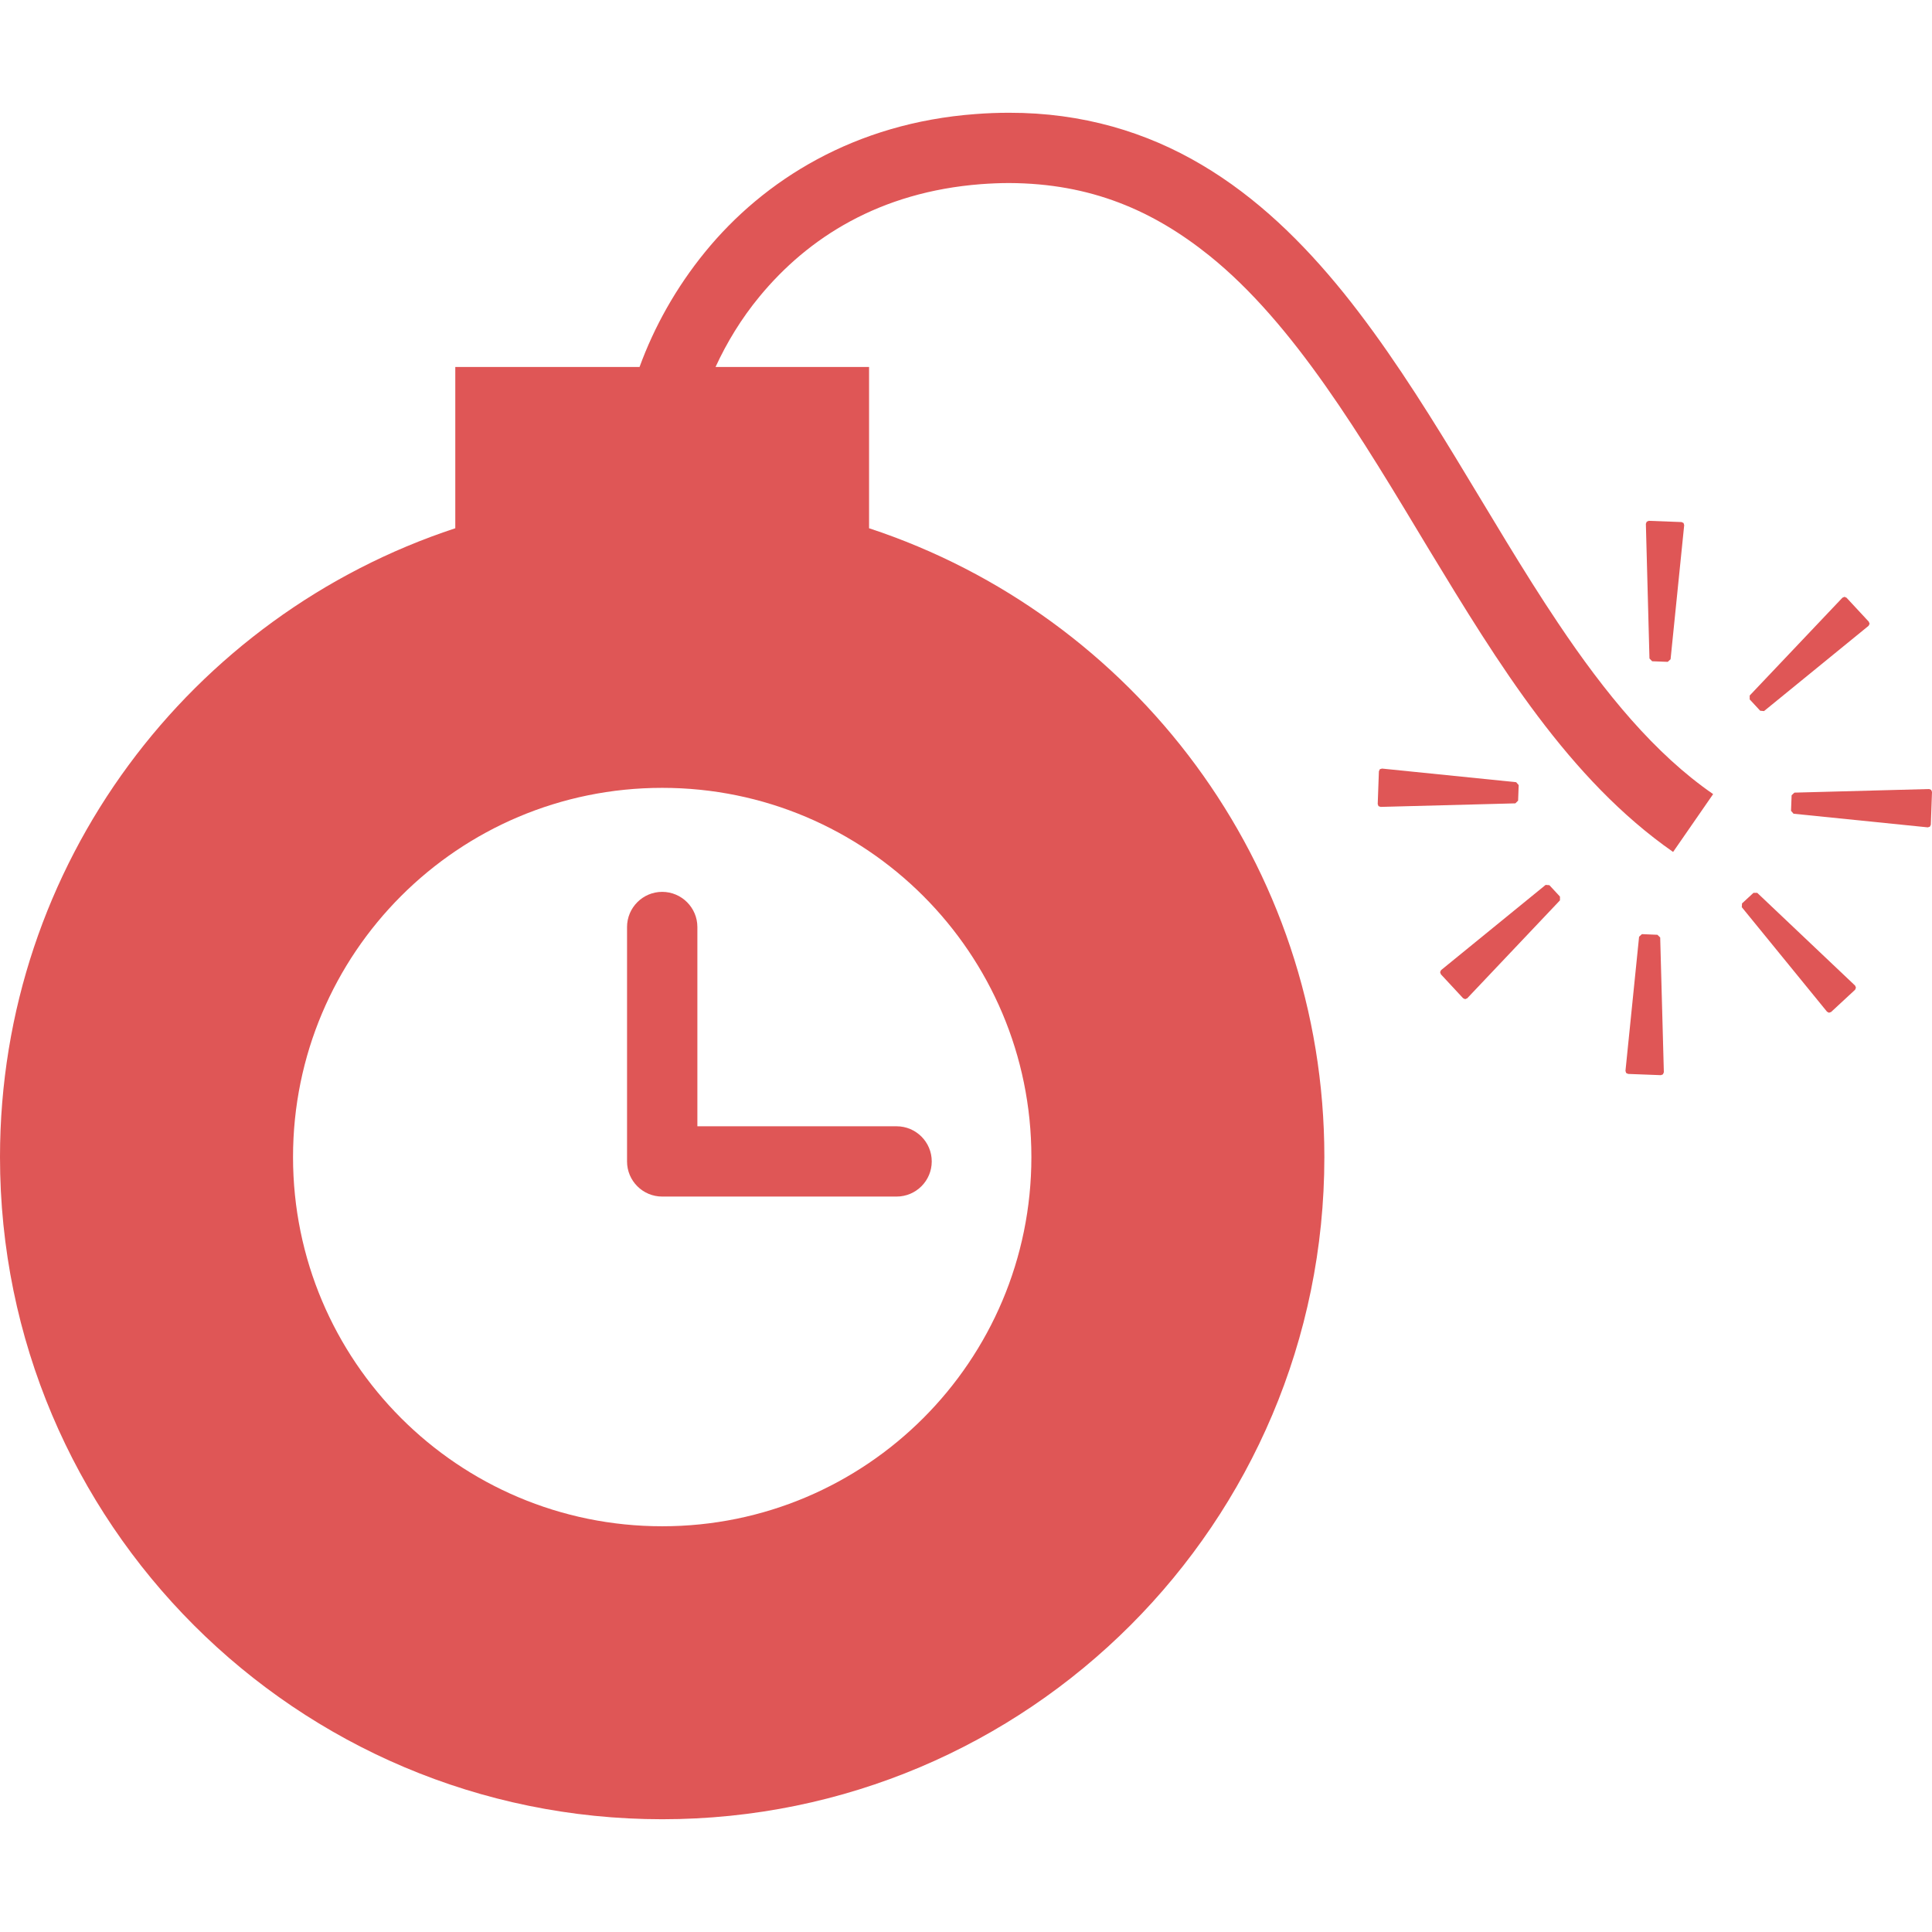
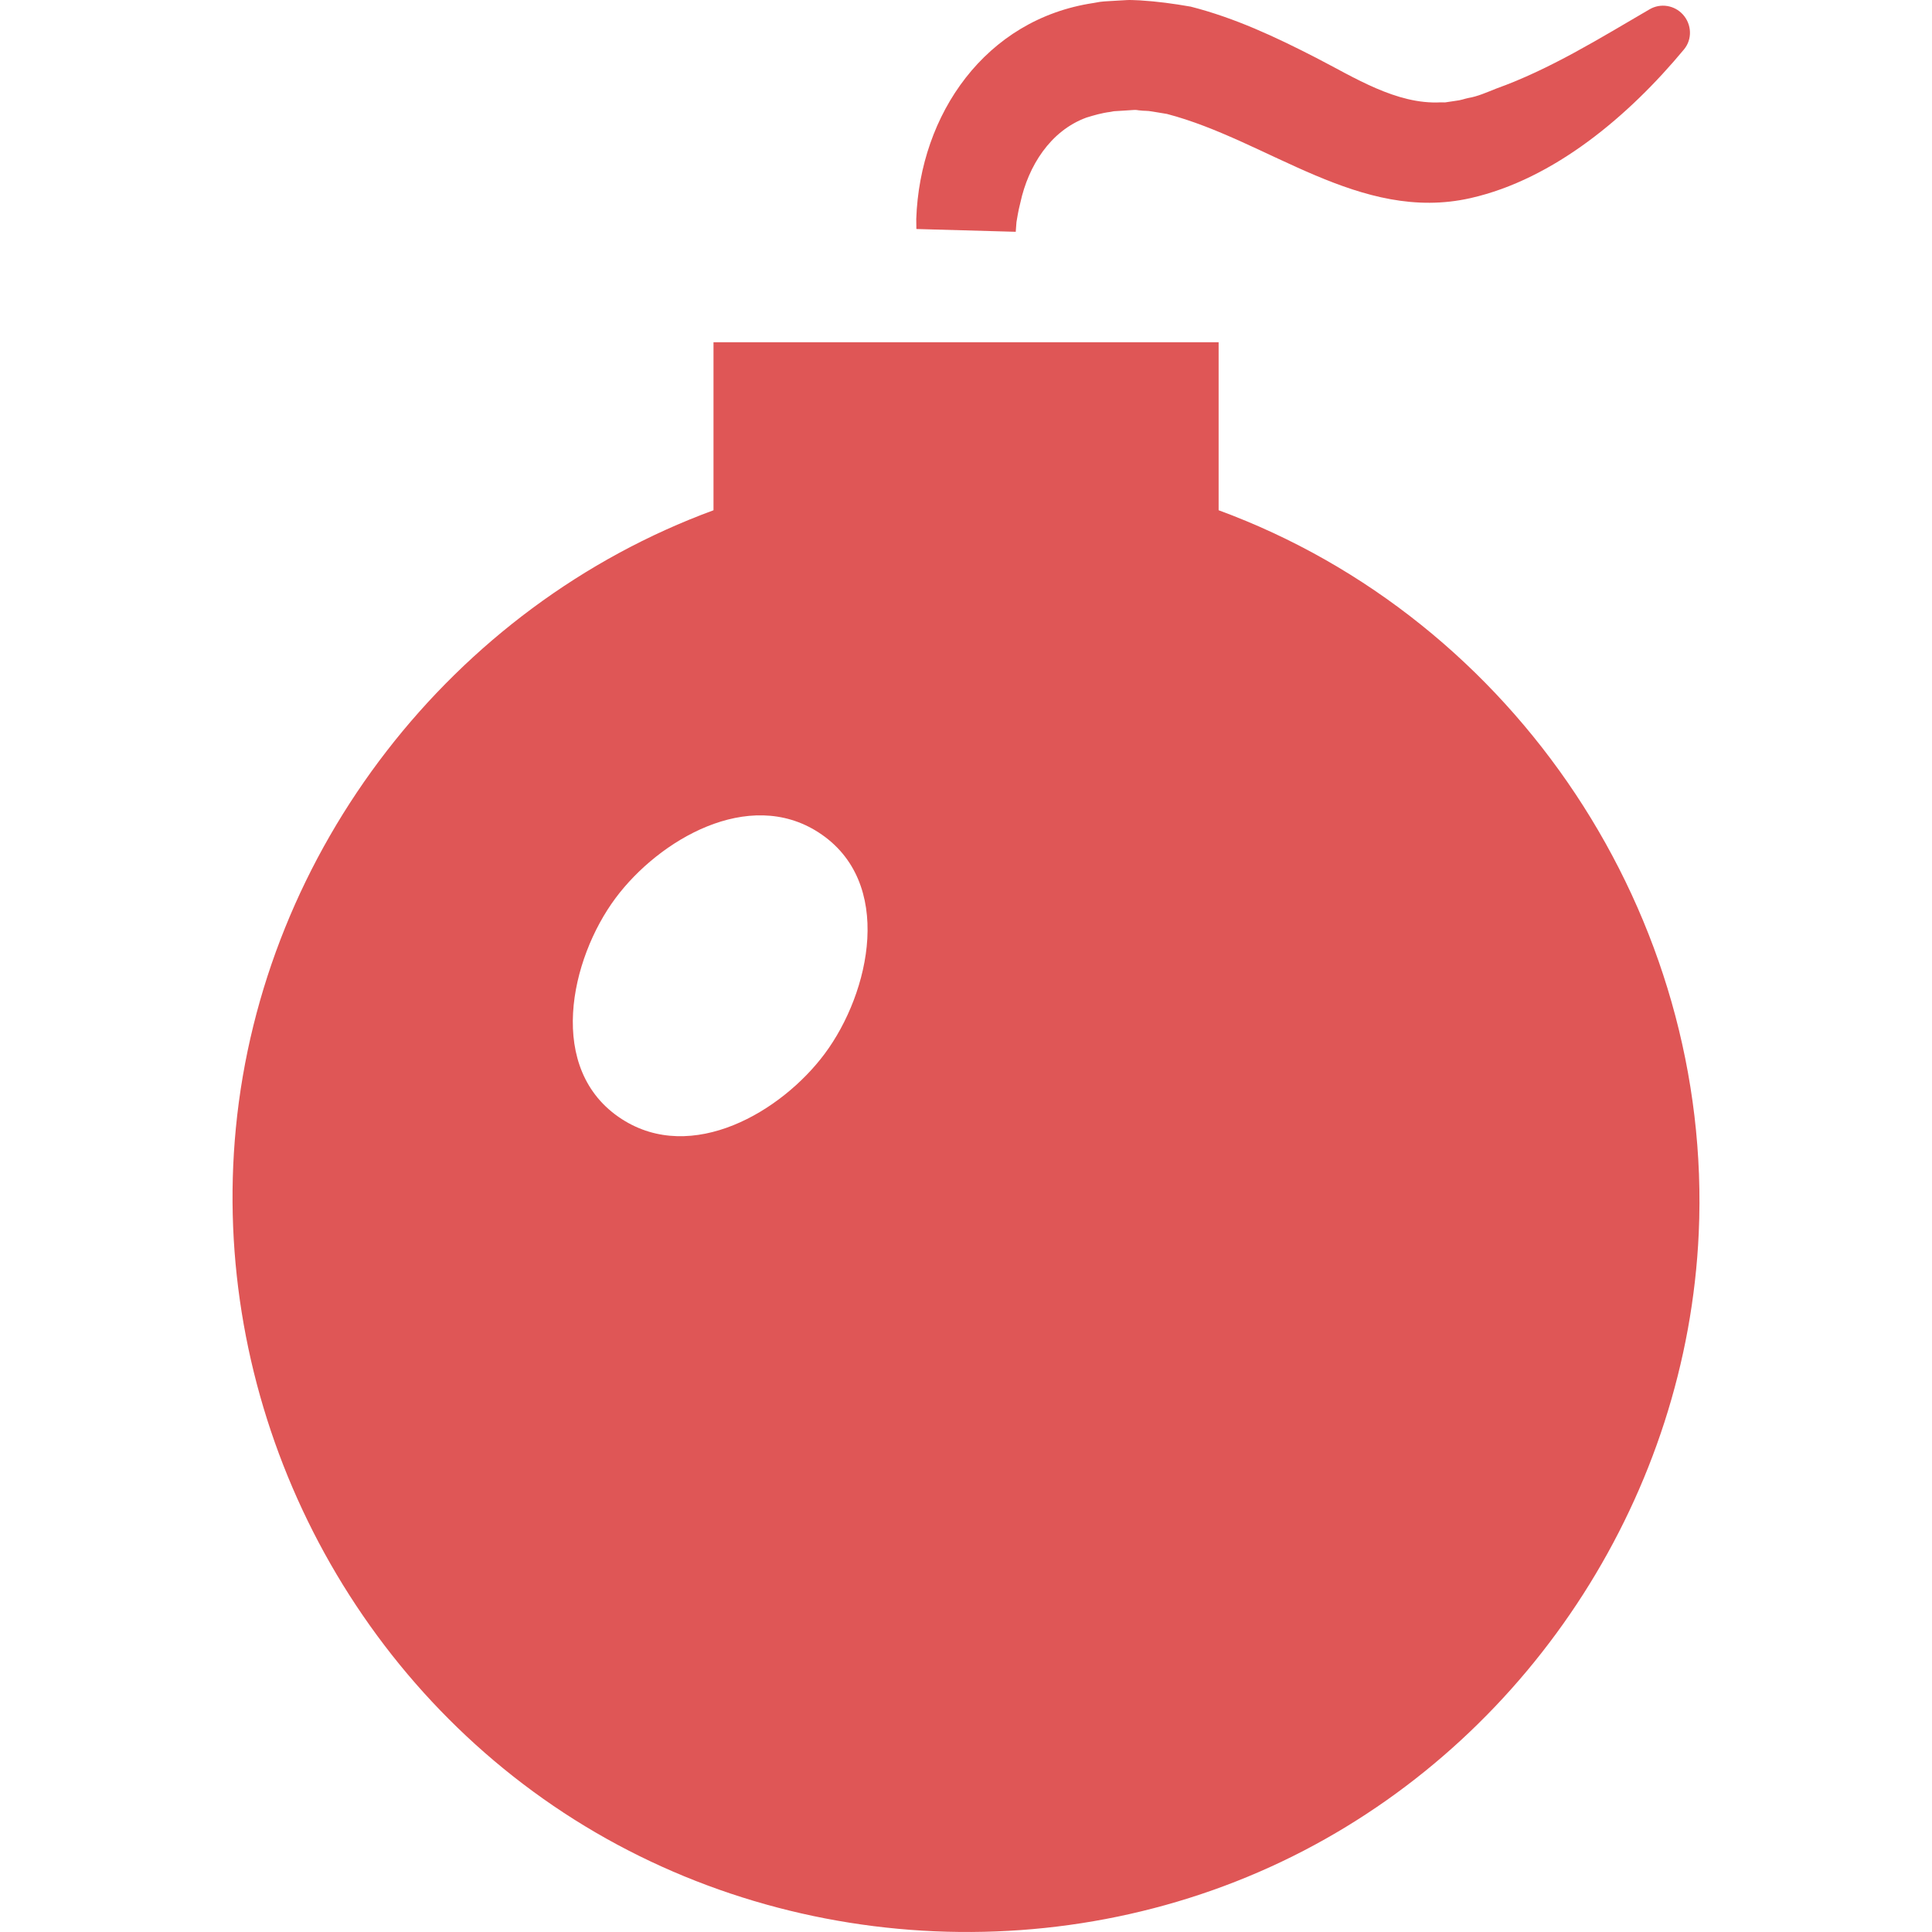
- <svg xmlns="http://www.w3.org/2000/svg" version="1.1" id="_x32_" x="0px" y="0px" width="512px" height="512px" viewBox="0 0 512 512" style="width: 256px; height: 256px; opacity: 1;" xml:space="preserve">
+ <svg xmlns="http://www.w3.org/2000/svg" version="1.1" id="_x31_0" x="0px" y="0px" viewBox="0 0 512 512" style="width: 256px; height: 256px; opacity: 1;" xml:space="preserve">
  <style type="text/css">
- 
- 	.st0{fill:#4B4B4B;}
- 
+ 	.st0{fill:#374149;}
</style>
  <g>
-     <path class="st0" d="M412.969,165.211c-18.688-27.797-35.313-60.797-56.906-87.609c-10.828-13.391-23-25.297-37.594-33.922   c-14.563-8.641-31.578-13.828-51.063-13.797c-2.922,0-5.875,0.109-8.891,0.344c-31.922,2.359-56.078,17.438-71.656,36.547   c-7.766,9.516-13.531,19.953-17.375,30.484h-48.828v21.734v21C50.609,163.039,0,228.867,0,306.633   c0,96.922,78.563,175.484,175.5,175.484c96.906,0,175.469-78.563,175.469-175.484c0-77.766-50.625-143.594-120.656-166.641v-21   V97.258h-40.688c2.969-6.469,6.844-12.844,11.656-18.672c12.875-15.625,31.844-27.703,58.656-29.781   c2.547-0.188,5.047-0.297,7.469-0.297c21.625,0.078,38.188,7.266,53.156,19.297c22.375,18.031,40.047,47.75,58.203,77.938   c18.25,30.094,37,60.781,64.625,80.031L454,210.445C438.609,199.836,425.375,183.742,412.969,165.211z M273.328,306.633   c0,54.047-43.797,97.844-97.828,97.844c-54.063,0-97.844-43.797-97.844-97.844s43.781-97.844,97.844-97.844   C229.531,208.789,273.328,252.586,273.328,306.633z" style="fill: rgb(223, 86, 86);" />
-     <polygon class="st0" points="511.781,209.32 511.234,209.102 475.531,210.055 474.797,210.758 474.641,214.883 475.313,215.648    510.875,219.258 511.438,219.086 511.688,218.555 512,209.867  " style="fill: rgb(223, 86, 86);" />
-     <polygon class="st0" points="402.313,212.18 402.469,208.055 401.797,207.289 366.25,203.68 365.672,203.852 365.422,204.398    365.109,213.086 365.313,213.633 365.875,213.836 401.594,212.898  " style="fill: rgb(223, 86, 86);" />
-     <polygon class="st0" points="467.484,188.445 495.188,165.852 495.469,165.32 495.25,164.758 489.344,158.398 488.813,158.164    488.266,158.398 463.688,184.32 463.688,185.352 466.469,188.352  " style="fill: rgb(223, 86, 86);" />
-     <polygon class="st0" points="409.609,234.508 381.906,257.086 381.641,257.617 381.844,258.195 387.734,264.539 388.281,264.789    388.828,264.555 413.406,238.602 413.406,237.602 410.609,234.586  " style="fill: rgb(223, 86, 86);" />
-     <polygon class="st0" points="437.844,175.242 441.969,175.398 442.719,174.711 446.328,139.18 446.156,138.602 445.625,138.352    436.938,138.023 436.406,138.242 436.172,138.805 437.125,174.508  " style="fill: rgb(223, 86, 86);" />
-     <polygon class="st0" points="439.234,247.727 435.125,247.555 434.375,248.242 430.766,283.789 430.938,284.352 431.469,284.602    440.156,284.93 440.703,284.711 440.938,284.148 439.969,248.445  " style="fill: rgb(223, 86, 86);" />
-     <polygon class="st0" points="465.688,236.617 464.688,236.617 461.656,239.414 461.594,240.414 484.172,268.102 484.688,268.383    485.25,268.195 491.625,262.289 491.844,261.742 491.625,261.195  " style="fill: rgb(223, 86, 86);" />
-     <path class="st0" d="M166.172,245.68v62.109c0,5.141,4.172,9.313,9.313,9.313h62.109c5.156,0,9.328-4.172,9.328-9.313   s-4.172-9.313-9.328-9.313h-52.781V245.68c0-5.141-4.188-9.328-9.328-9.328S166.172,240.539,166.172,245.68z" style="fill: rgb(223, 86, 86);" />
+     <path class="st0" d="M322.948,135.218V90.696H189.652h-0.41l0,0h-0.157v44.53c-69.333,25.475-119.467,90.15-126.577,163.699   c-6.786,70.209,25.87,139.953,84.17,179.66c58.402,39.782,136.139,44.436,198.859,11.842   c60.983-31.69,101.527-94.934,104.645-163.61C453.987,242.992,401.752,164.19,322.948,135.218z M218.549,279.262   c-11.474,15.398-35.163,29.305-53.752,17.318c-20.207-13.027-13.727-42.426-1.638-58.617   c11.471-15.366,35.186-29.359,53.748-17.376C237.161,233.656,230.619,263.062,218.549,279.262z" style="fill: rgb(223, 86, 86);" />
+     <path class="st0" d="M269.18,61.427c0,0,0.07-0.896,0.195-2.578c0.184-0.923,0.399-2.718,1.041-5.182   c2.088-9.637,7.904-18.999,17.509-22.511c1.967-0.598,4.013-1.217,6.367-1.506l0.841-0.164l0.258-0.019l2.503-0.157l2.522-0.164   c0.9-0.066,1.111,0.102,1.698,0.121c1.064,0.153,1.858,0.028,3.183,0.274l3.946,0.653c26.829,7.001,51.135,28.925,80.428,22.316   c22.218-5.014,42.074-21.91,56.611-39.422c2.237-2.698,2.057-6.653-0.302-9.246c-2.245-2.471-5.917-3.066-8.807-1.384   c-13.153,7.658-26.434,15.937-40.709,21.037c-2.323,0.922-4.885,2.084-7.368,2.479c-1.118,0.223-1.662,0.563-3.626,0.79   l-2.507,0.375l-0.626,0.094l-0.16,0.027c-0.2,0.032,1.435-0.234,0.719-0.125h-0.05l-0.211-0.004l-0.834-0.008   c-11.729,0.63-23.008-6.668-33.02-11.807c-10.762-5.53-21.47-10.555-33.234-13.558c-4.533-0.79-8.918-1.389-13.517-1.666   c-1.118-0.031-2.608-0.137-3.402-0.07l-2.526,0.145l-2.506,0.149l-0.622,0.038l-0.309,0.02l-1.103,0.114l-0.199,0.031l-1.58,0.278   c-28.62,4.282-45.996,29.449-46.966,57.225c0.02,1.736,0.031,2.667,0.031,2.667L269.18,61.427z" style="fill: rgb(223, 86, 86);" />
  </g>
</svg>
